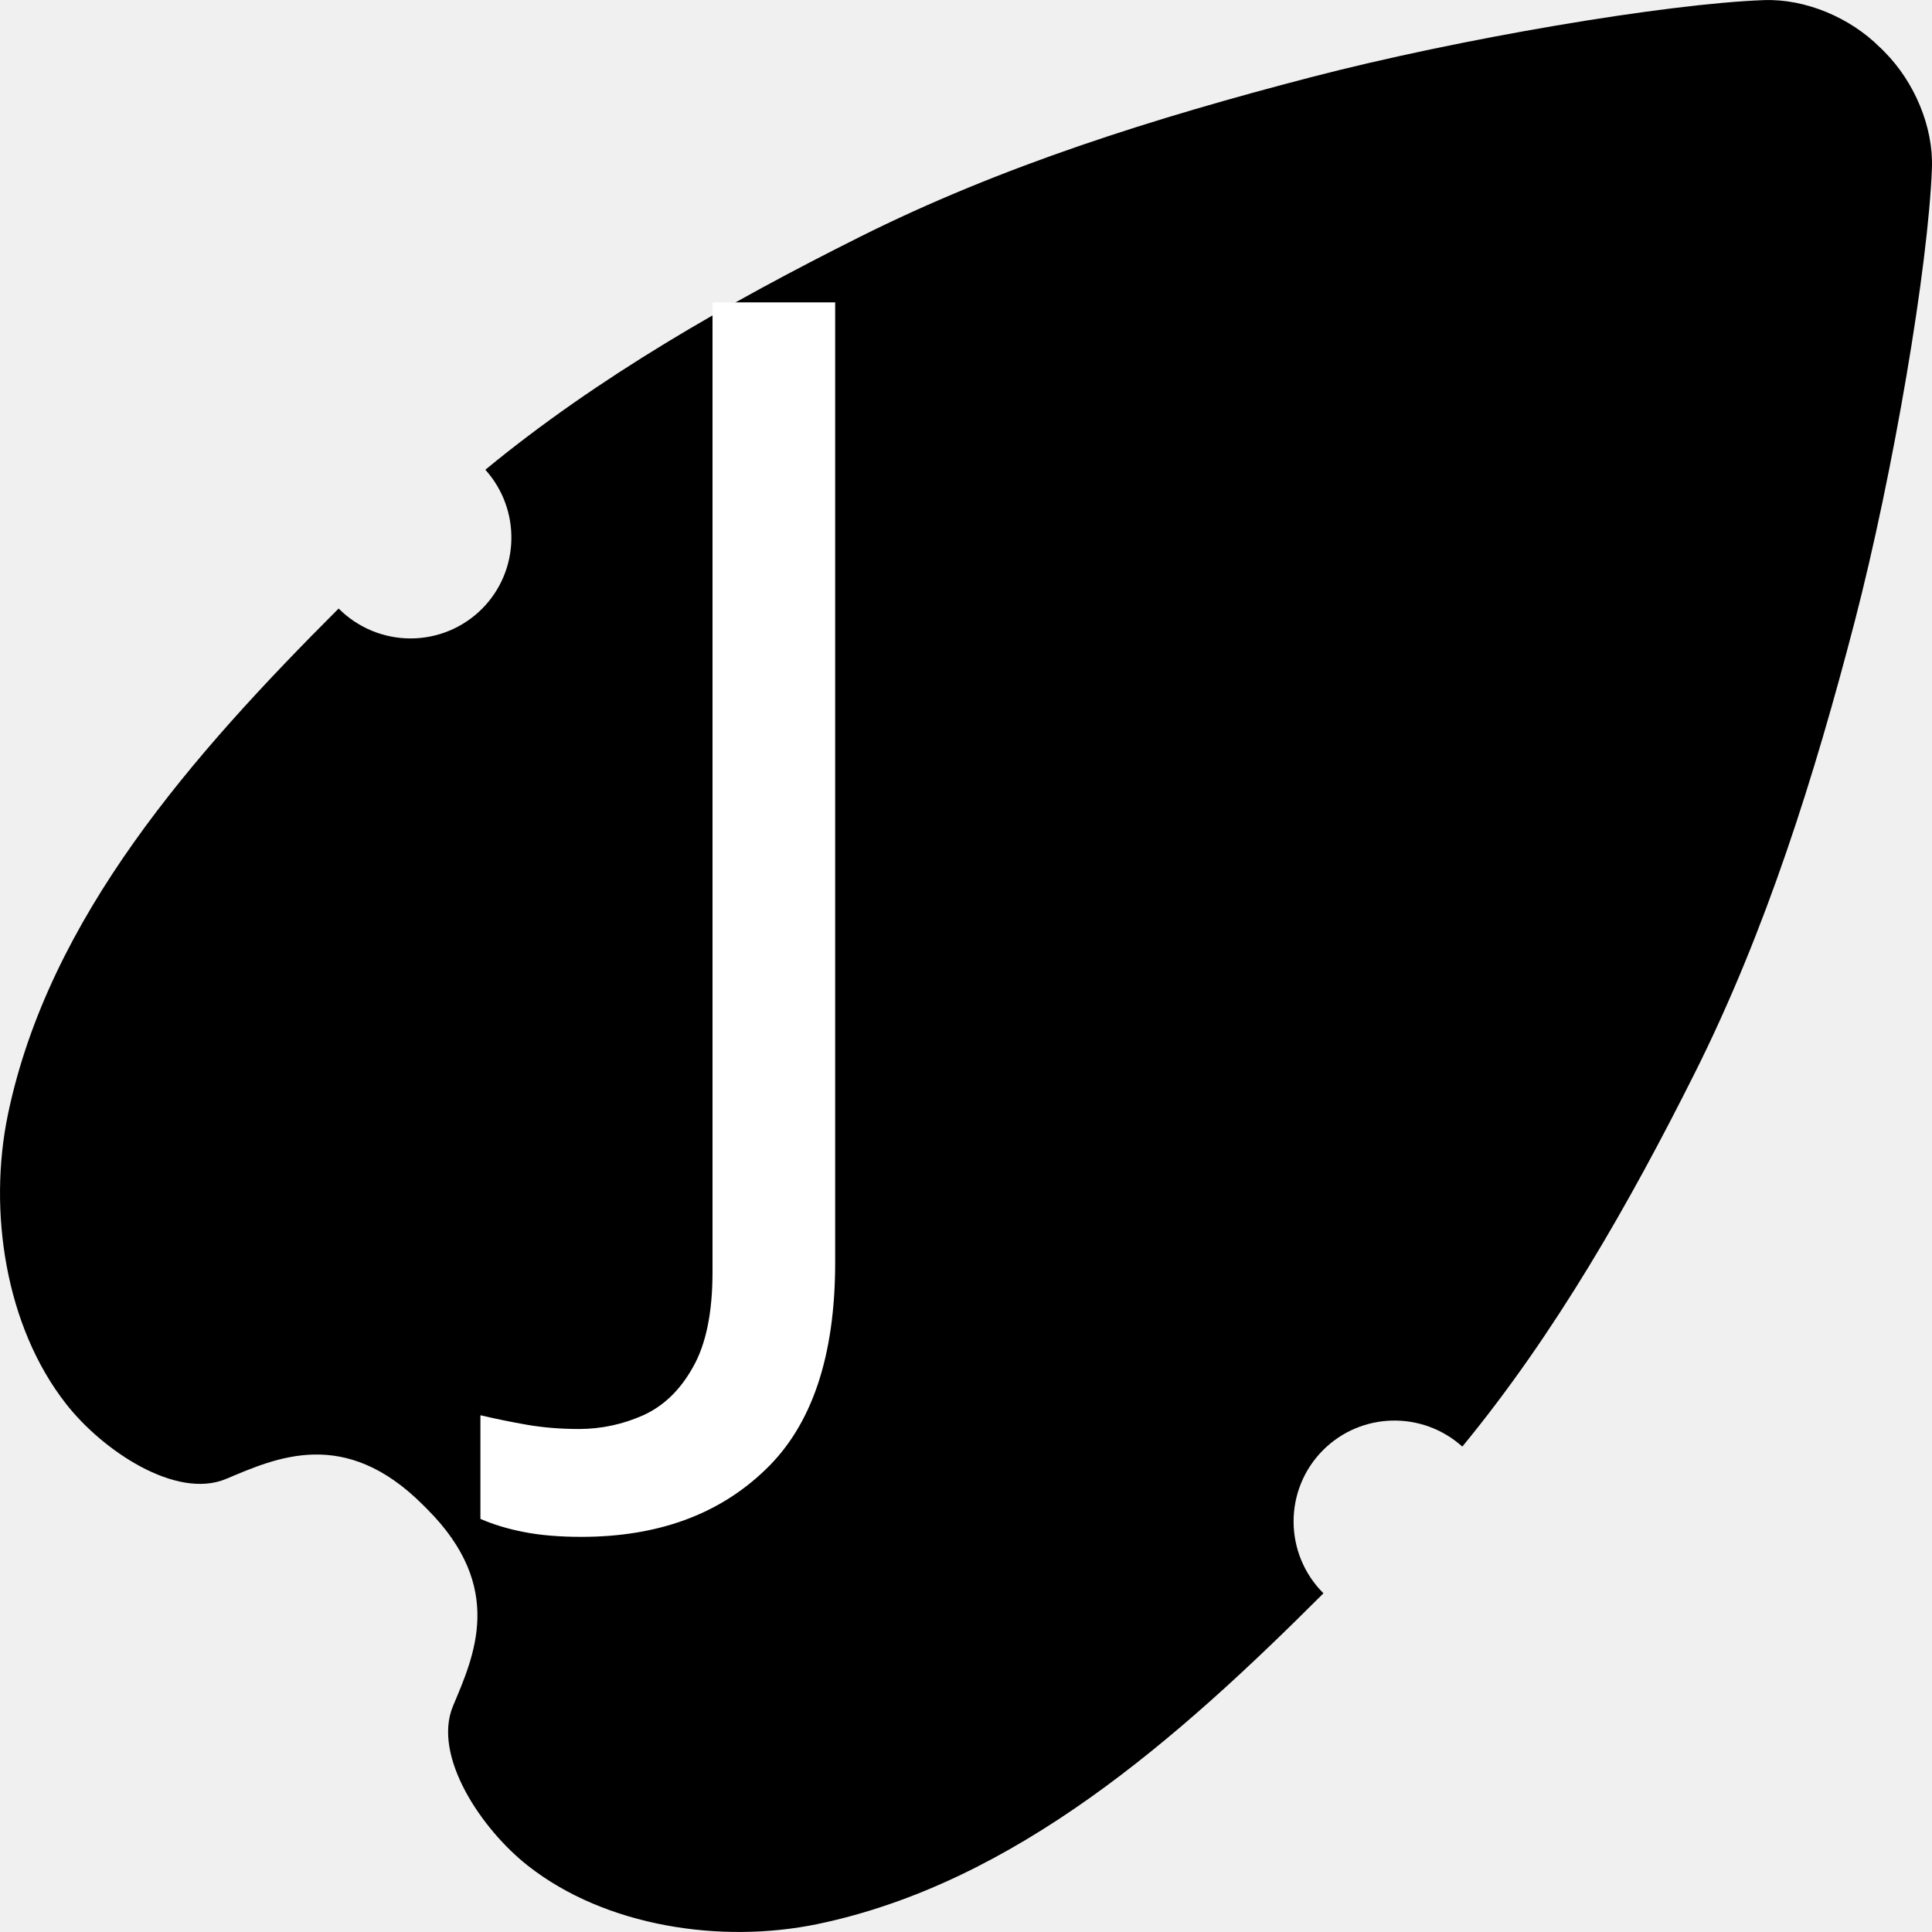
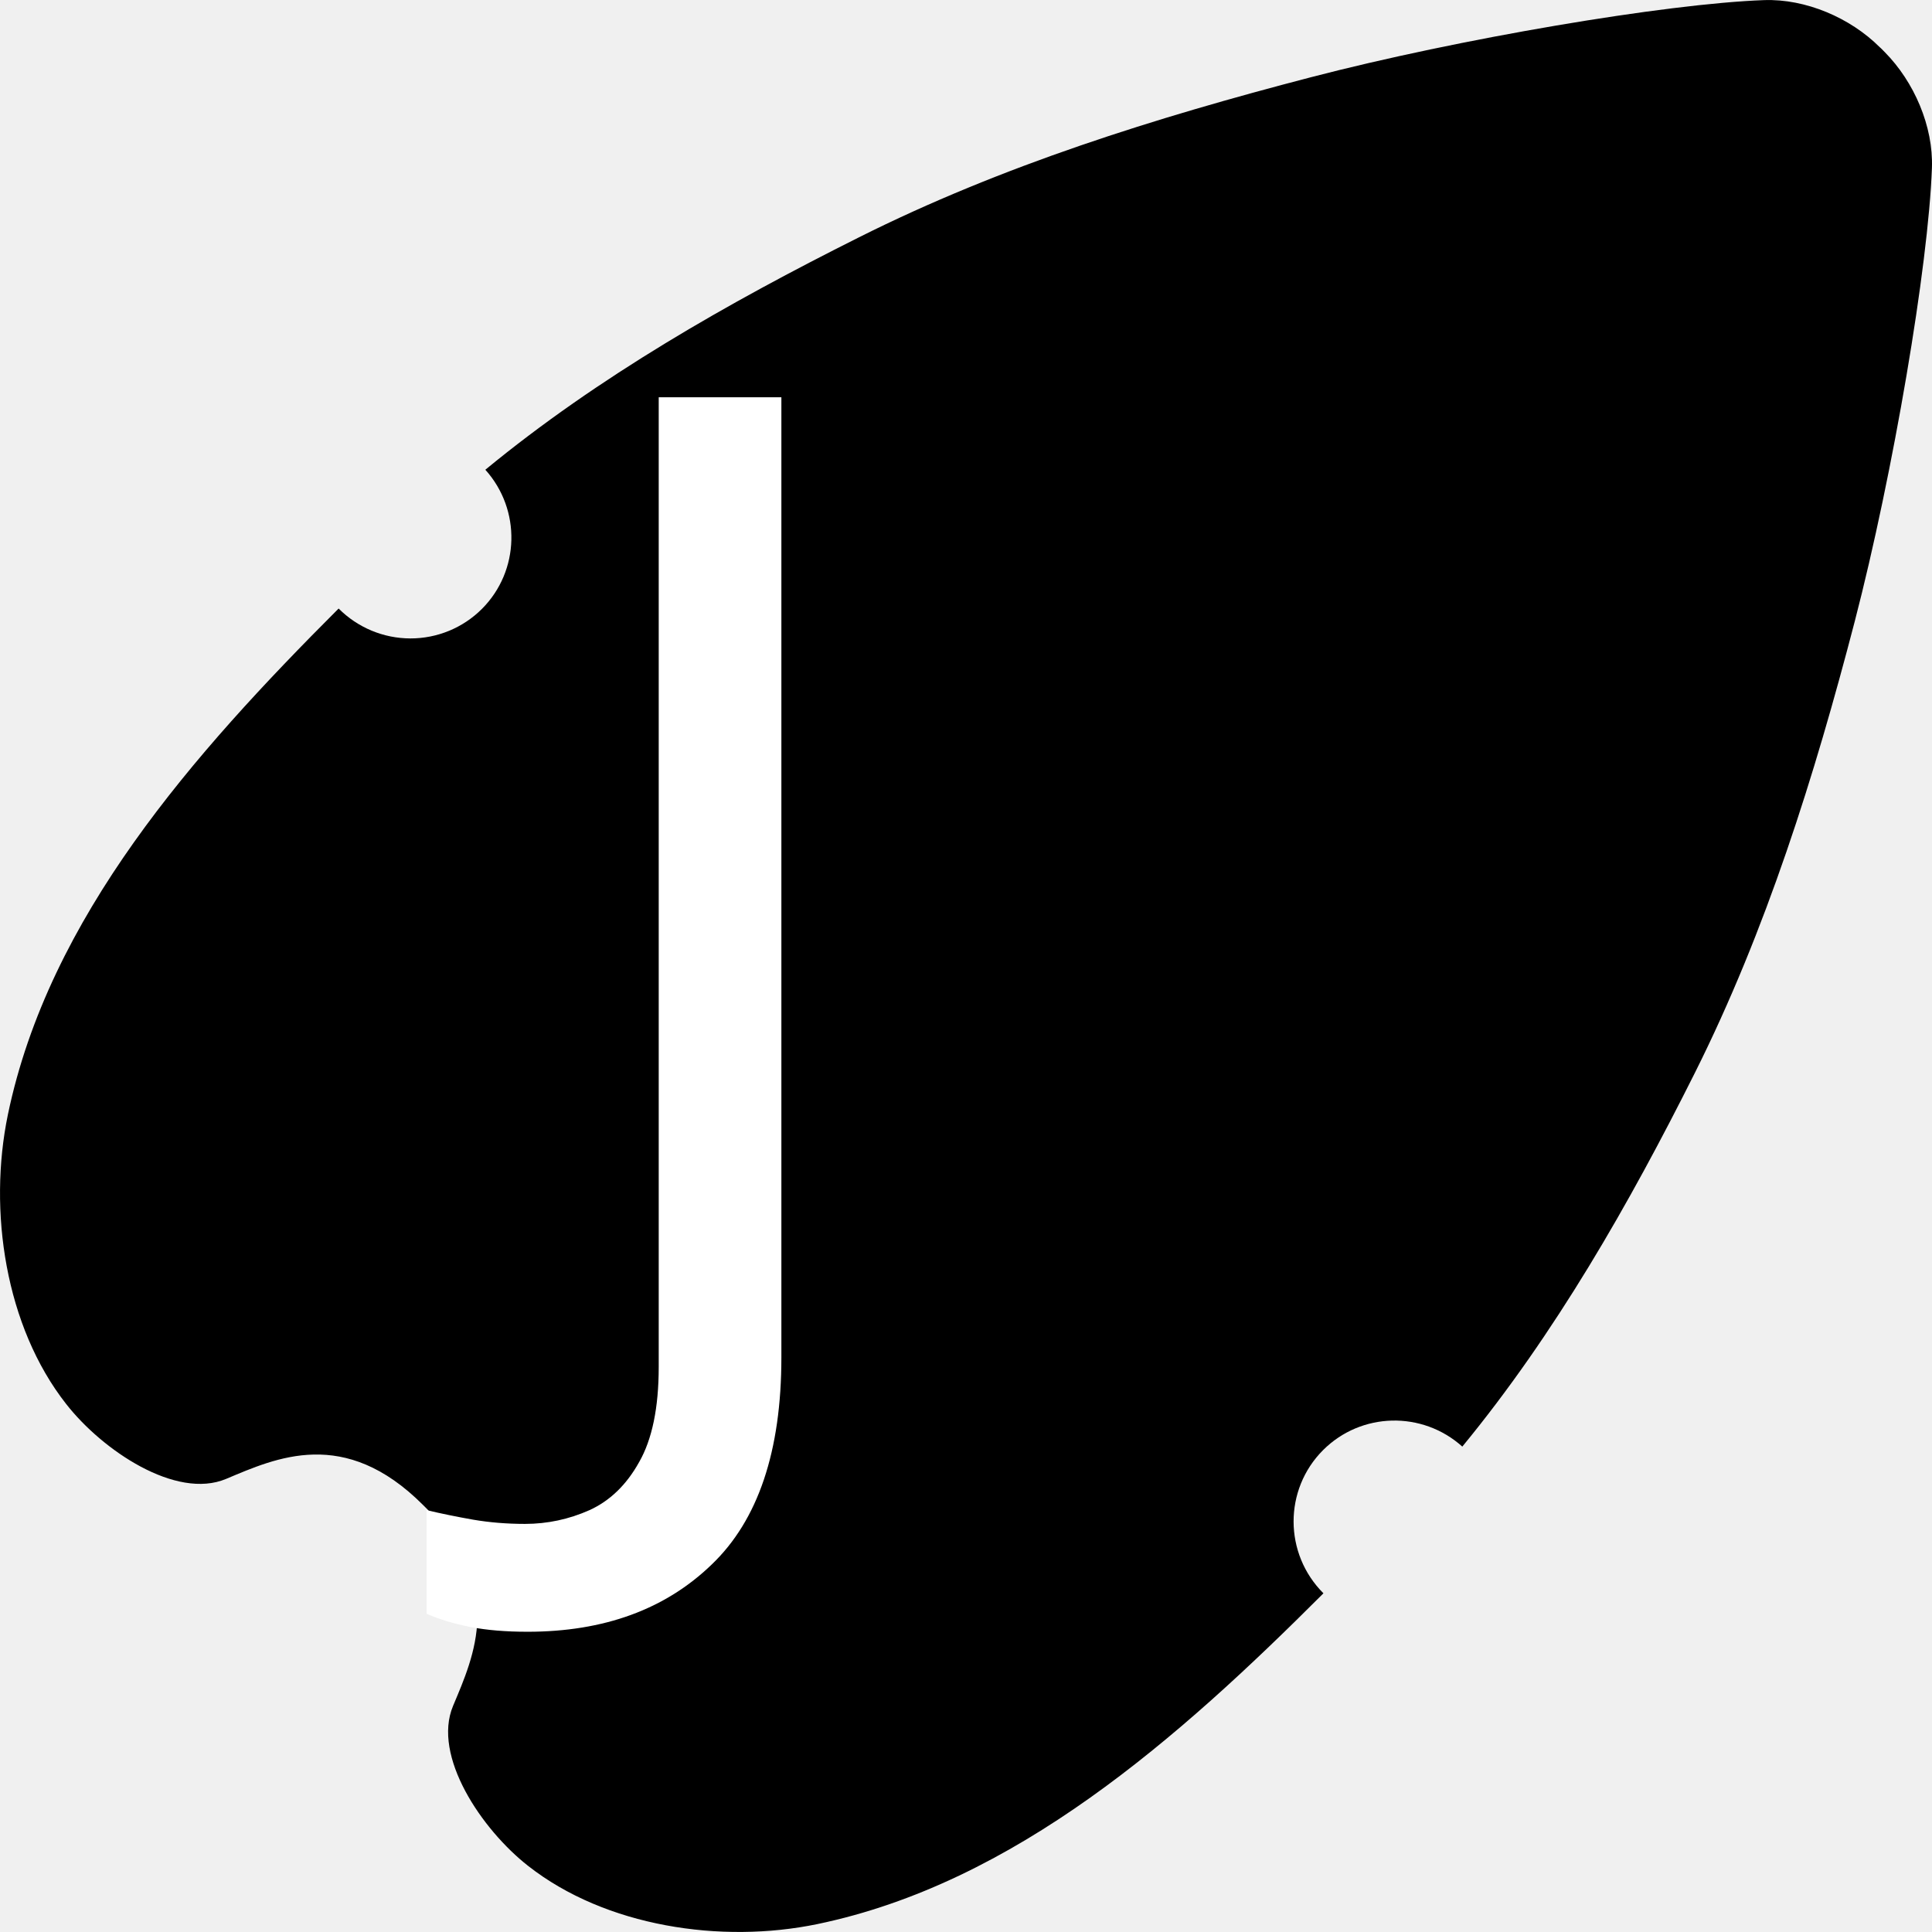
<svg xmlns="http://www.w3.org/2000/svg" width="57.098mm" height="57.097mm" viewBox="0 0 57.098 57.097" version="1.1" id="svg8">
  <defs id="defs2" />
  <g id="layer1" transform="translate(6466.007,9613.15)">
    <path style="fill:#000000;fill-opacity:1;stroke:#333333;stroke-width:0;stroke-miterlimit:4;stroke-dasharray:none;stroke-dashoffset:0;stroke-opacity:0.714" d="m -6410.453,-9611.755 c -0.871,-0.871 -2.191,-1.435 -3.42,-1.392 -2.903,0.105 -9.017,1.14 -13.402,2.282 -4.569,1.189 -9.128,2.613 -13.347,4.729 -3.865,1.935 -7.702,4.119 -11.041,6.868 a 2.997,2.987 45 0 1 -0.1,4.112 2.997,2.987 45 0 1 -4.236,-0.01 c -4.313,4.313 -8.562,9.125 -9.775,14.958 -0.588,2.841 -0.076,6.259 1.721,8.549 1.071,1.372 3.246,2.838 4.728,2.216 1.48,-0.622 3.497,-1.554 5.818,0.768 0,0 0.035,0.035 0.064,0.064 v 0 c 0,0 0.043,0.042 0.057,0.057 2.322,2.322 1.39,4.339 0.769,5.819 -0.622,1.482 0.846,3.654 2.217,4.728 2.29,1.798 5.708,2.309 8.549,1.721 5.832,-1.214 10.645,-5.463 14.957,-9.776 a 2.997,2.987 45 0 1 -0.01,-4.233 2.997,2.987 45 0 1 4.114,-0.103 c 2.748,-3.34 4.934,-7.176 6.87,-11.039 2.112,-4.219 3.539,-8.78 4.728,-13.349 1.137,-4.383 2.176,-10.499 2.281,-13.402 0.044,-1.229 -0.527,-2.545 -1.392,-3.42 0,0 -0.042,-0.042 -0.056,-0.057 0,0 -0.028,-0.028 -0.064,-0.064 z" id="path950-2" />
-     <text xml:space="preserve" style="font-style:normal;font-variant:normal;font-weight:normal;font-stretch:normal;font-size:40.346px;line-height:1.25;font-family:'Courier Prime Code';-inkscape-font-specification:'Courier Prime Code, Normal';font-variant-ligatures:normal;font-variant-caps:normal;font-variant-numeric:normal;font-feature-settings:normal;text-align:start;letter-spacing:0px;word-spacing:0px;writing-mode:lr-tb;text-anchor:start;fill:#ffffff;fill-opacity:1;stroke:none;stroke-width:1.009" x="-6448.668" y="-9575.4" id="text855">
-       <tspan id="tspan853" x="-6448.668" y="-9575.4" style="font-style:normal;font-variant:normal;font-weight:normal;font-stretch:normal;font-size:40.346px;font-family:'Courier Prime Code';-inkscape-font-specification:'Courier Prime Code, Normal';font-variant-ligatures:normal;font-variant-caps:normal;font-variant-numeric:normal;font-feature-settings:normal;text-align:start;writing-mode:lr-tb;text-anchor:start;fill:#ffffff;stroke-width:1.009">J</tspan>
+     <text xml:space="preserve" style="font-style:normal;font-variant:normal;font-weight:normal;font-stretch:normal;font-size:40.346px;line-height:1.25;font-family:'Courier Prime Code';-inkscape-font-specification:'Courier Prime Code, Normal';font-variant-ligatures:normal;font-variant-caps:normal;font-variant-numeric:normal;font-feature-settings:normal;text-align:start;letter-spacing:0px;word-spacing:0px;writing-mode:lr-tb;text-anchor:start;fill:#ffffff;fill-opacity:1;stroke:none;stroke-width:1.009" x="-6450.256" y="-9572.597" id="text855">
+       <tspan id="tspan853" x="-6450.256" y="-9572.597" style="font-style:normal;font-variant:normal;font-weight:normal;font-stretch:normal;font-size:40.346px;font-family:'Courier Prime Code';-inkscape-font-specification:'Courier Prime Code, Normal';font-variant-ligatures:normal;font-variant-caps:normal;font-variant-numeric:normal;font-feature-settings:normal;text-align:start;writing-mode:lr-tb;text-anchor:start;fill:#ffffff;stroke-width:1.009">J</tspan>
    </text>
  </g>
</svg>
